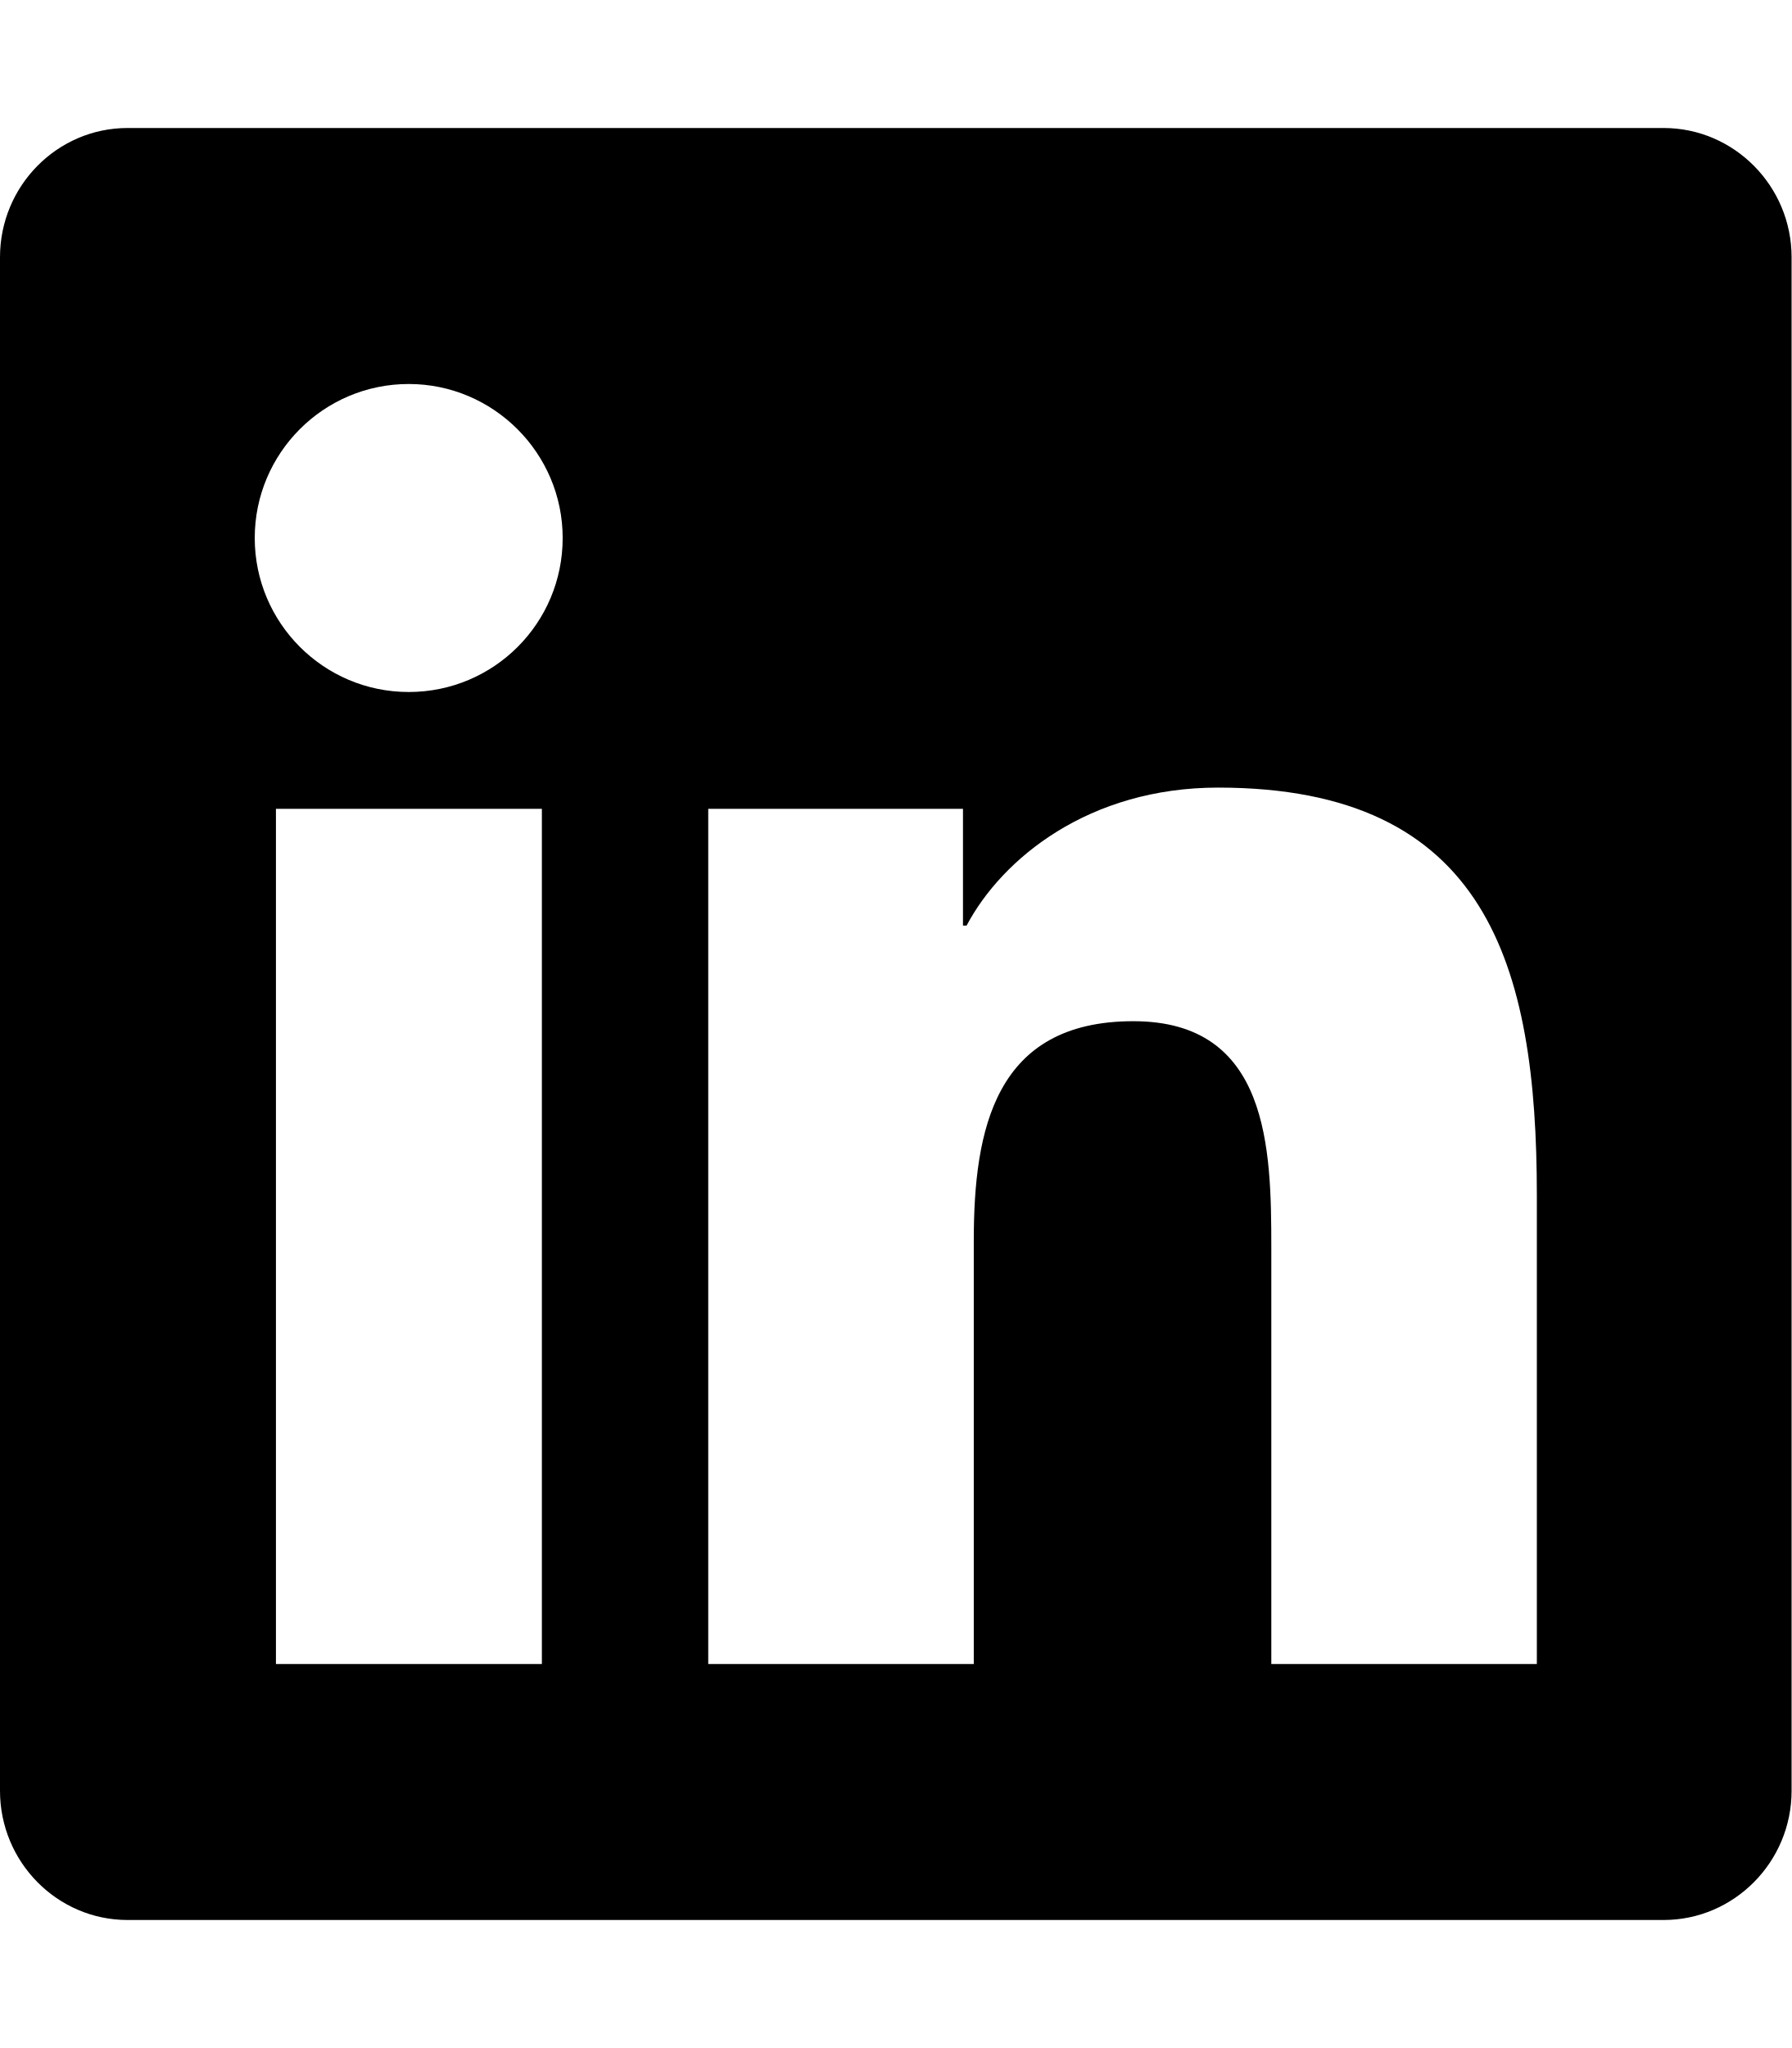
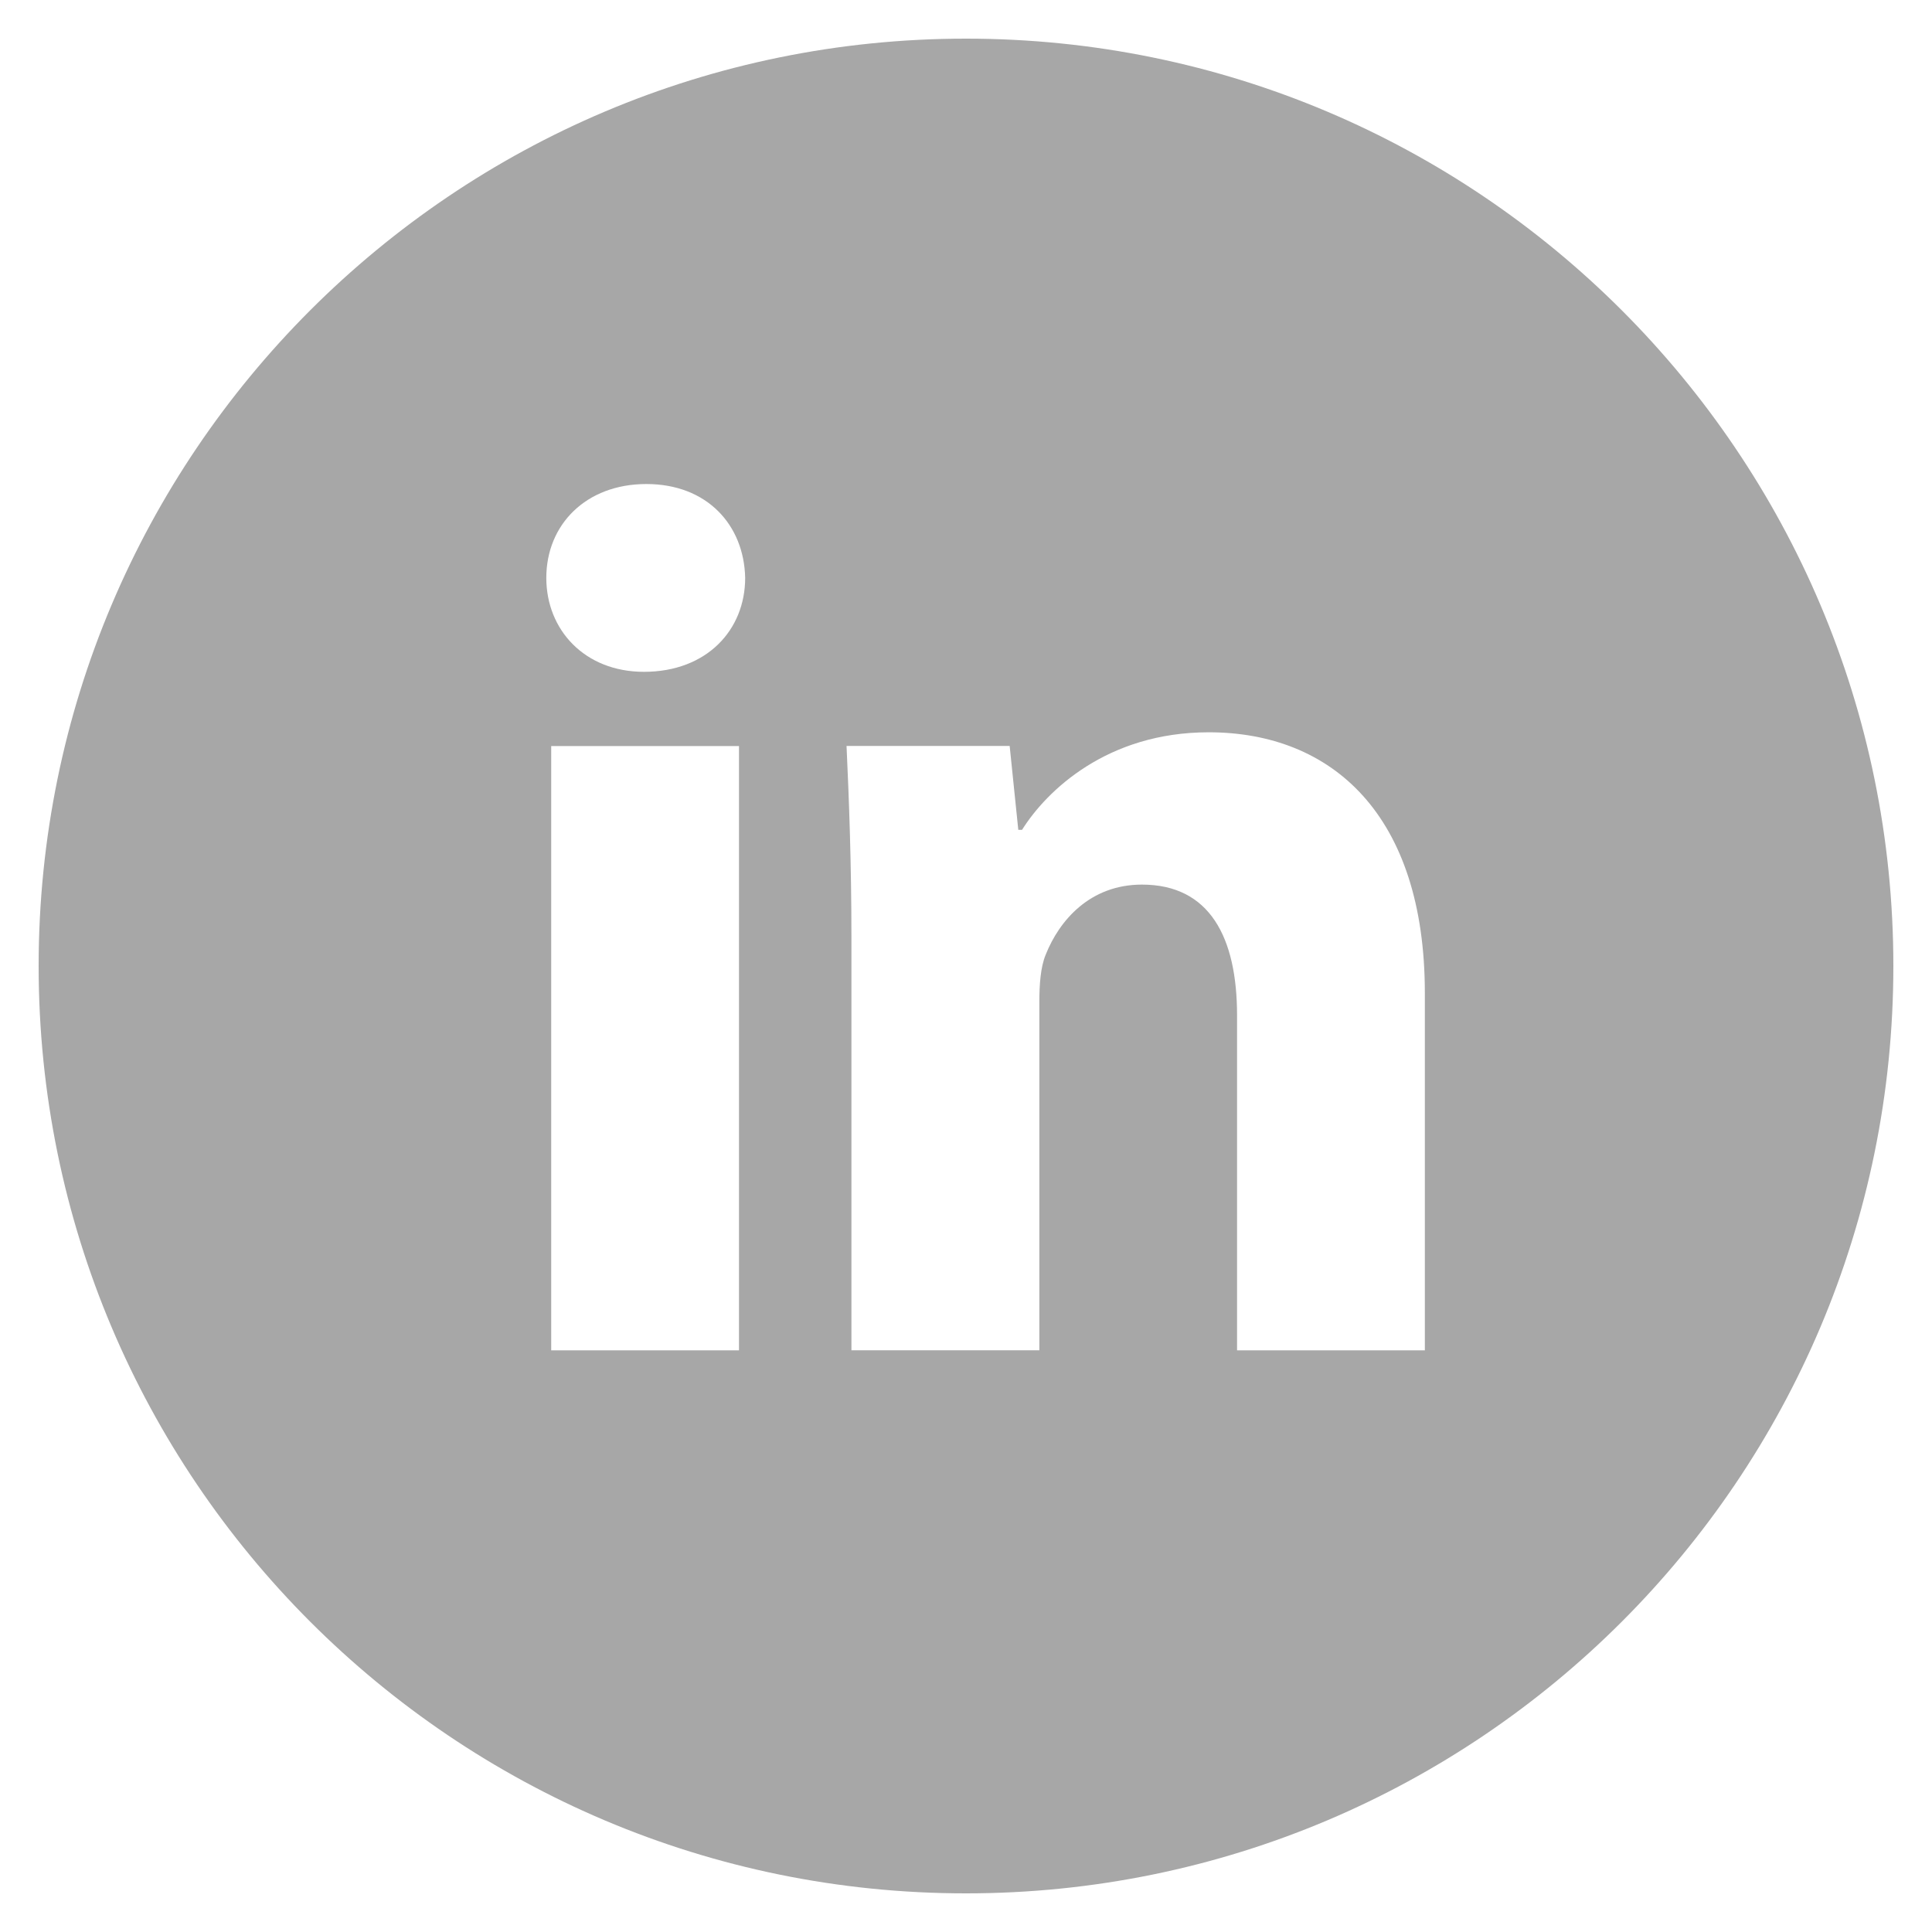
- <svg xmlns="http://www.w3.org/2000/svg" viewBox="0 0 448 512">
-   <path d="M416 32H31.9C14.3 32 0 46.5 0 64.3v383.4C0 465.5 14.3 480 31.9 480H416c17.6 0 32-14.5 32-32.3V64.3c0-17.8-14.4-32.3-32-32.3zM135.4 416H69V202.2h66.5V416zm-33.2-243c-21.3 0-38.5-17.3-38.5-38.5S80.9 96 102.2 96c21.2 0 38.5 17.3 38.5 38.5 0 21.3-17.2 38.5-38.5 38.5zm282.1 243h-66.4V312c0-24.8-.5-56.7-34.5-56.7-34.6 0-39.9 27-39.9 54.9V416h-66.4V202.2h63.7v29.2h.9c8.9-16.8 30.6-34.5 62.9-34.5 67.2 0 79.7 44.3 79.7 101.9V416z" />
+ <svg xmlns="http://www.w3.org/2000/svg" width="30" height="30" viewBox="0 0 30 30" fill="none">
+   <path d="M15 0.6C7.047 0.6 0.6 7.047 0.6 15C0.6 22.953 7.047 29.4 15 29.4C22.953 29.4 29.4 22.953 29.4 15C29.4 7.047 22.953 0.6 15 0.6ZM11.475 20.968H8.559V11.585H11.475V20.968ZM9.999 10.432C9.078 10.432 8.483 9.78 8.483 8.973C8.483 8.149 9.096 7.516 10.037 7.516C10.977 7.516 11.553 8.149 11.571 8.973C11.571 9.78 10.977 10.432 9.999 10.432ZM22.125 20.968H19.209V15.768C19.209 14.557 18.786 13.736 17.732 13.736C16.926 13.736 16.448 14.292 16.236 14.828C16.158 15.018 16.139 15.288 16.139 15.556V20.967H13.221V14.577C13.221 13.405 13.184 12.426 13.145 11.583H15.678L15.812 12.886H15.87C16.254 12.274 17.195 11.371 18.768 11.371C20.687 11.371 22.125 12.657 22.125 15.42V20.968V20.968Z" fill="#A7A7A7" />
</svg>
